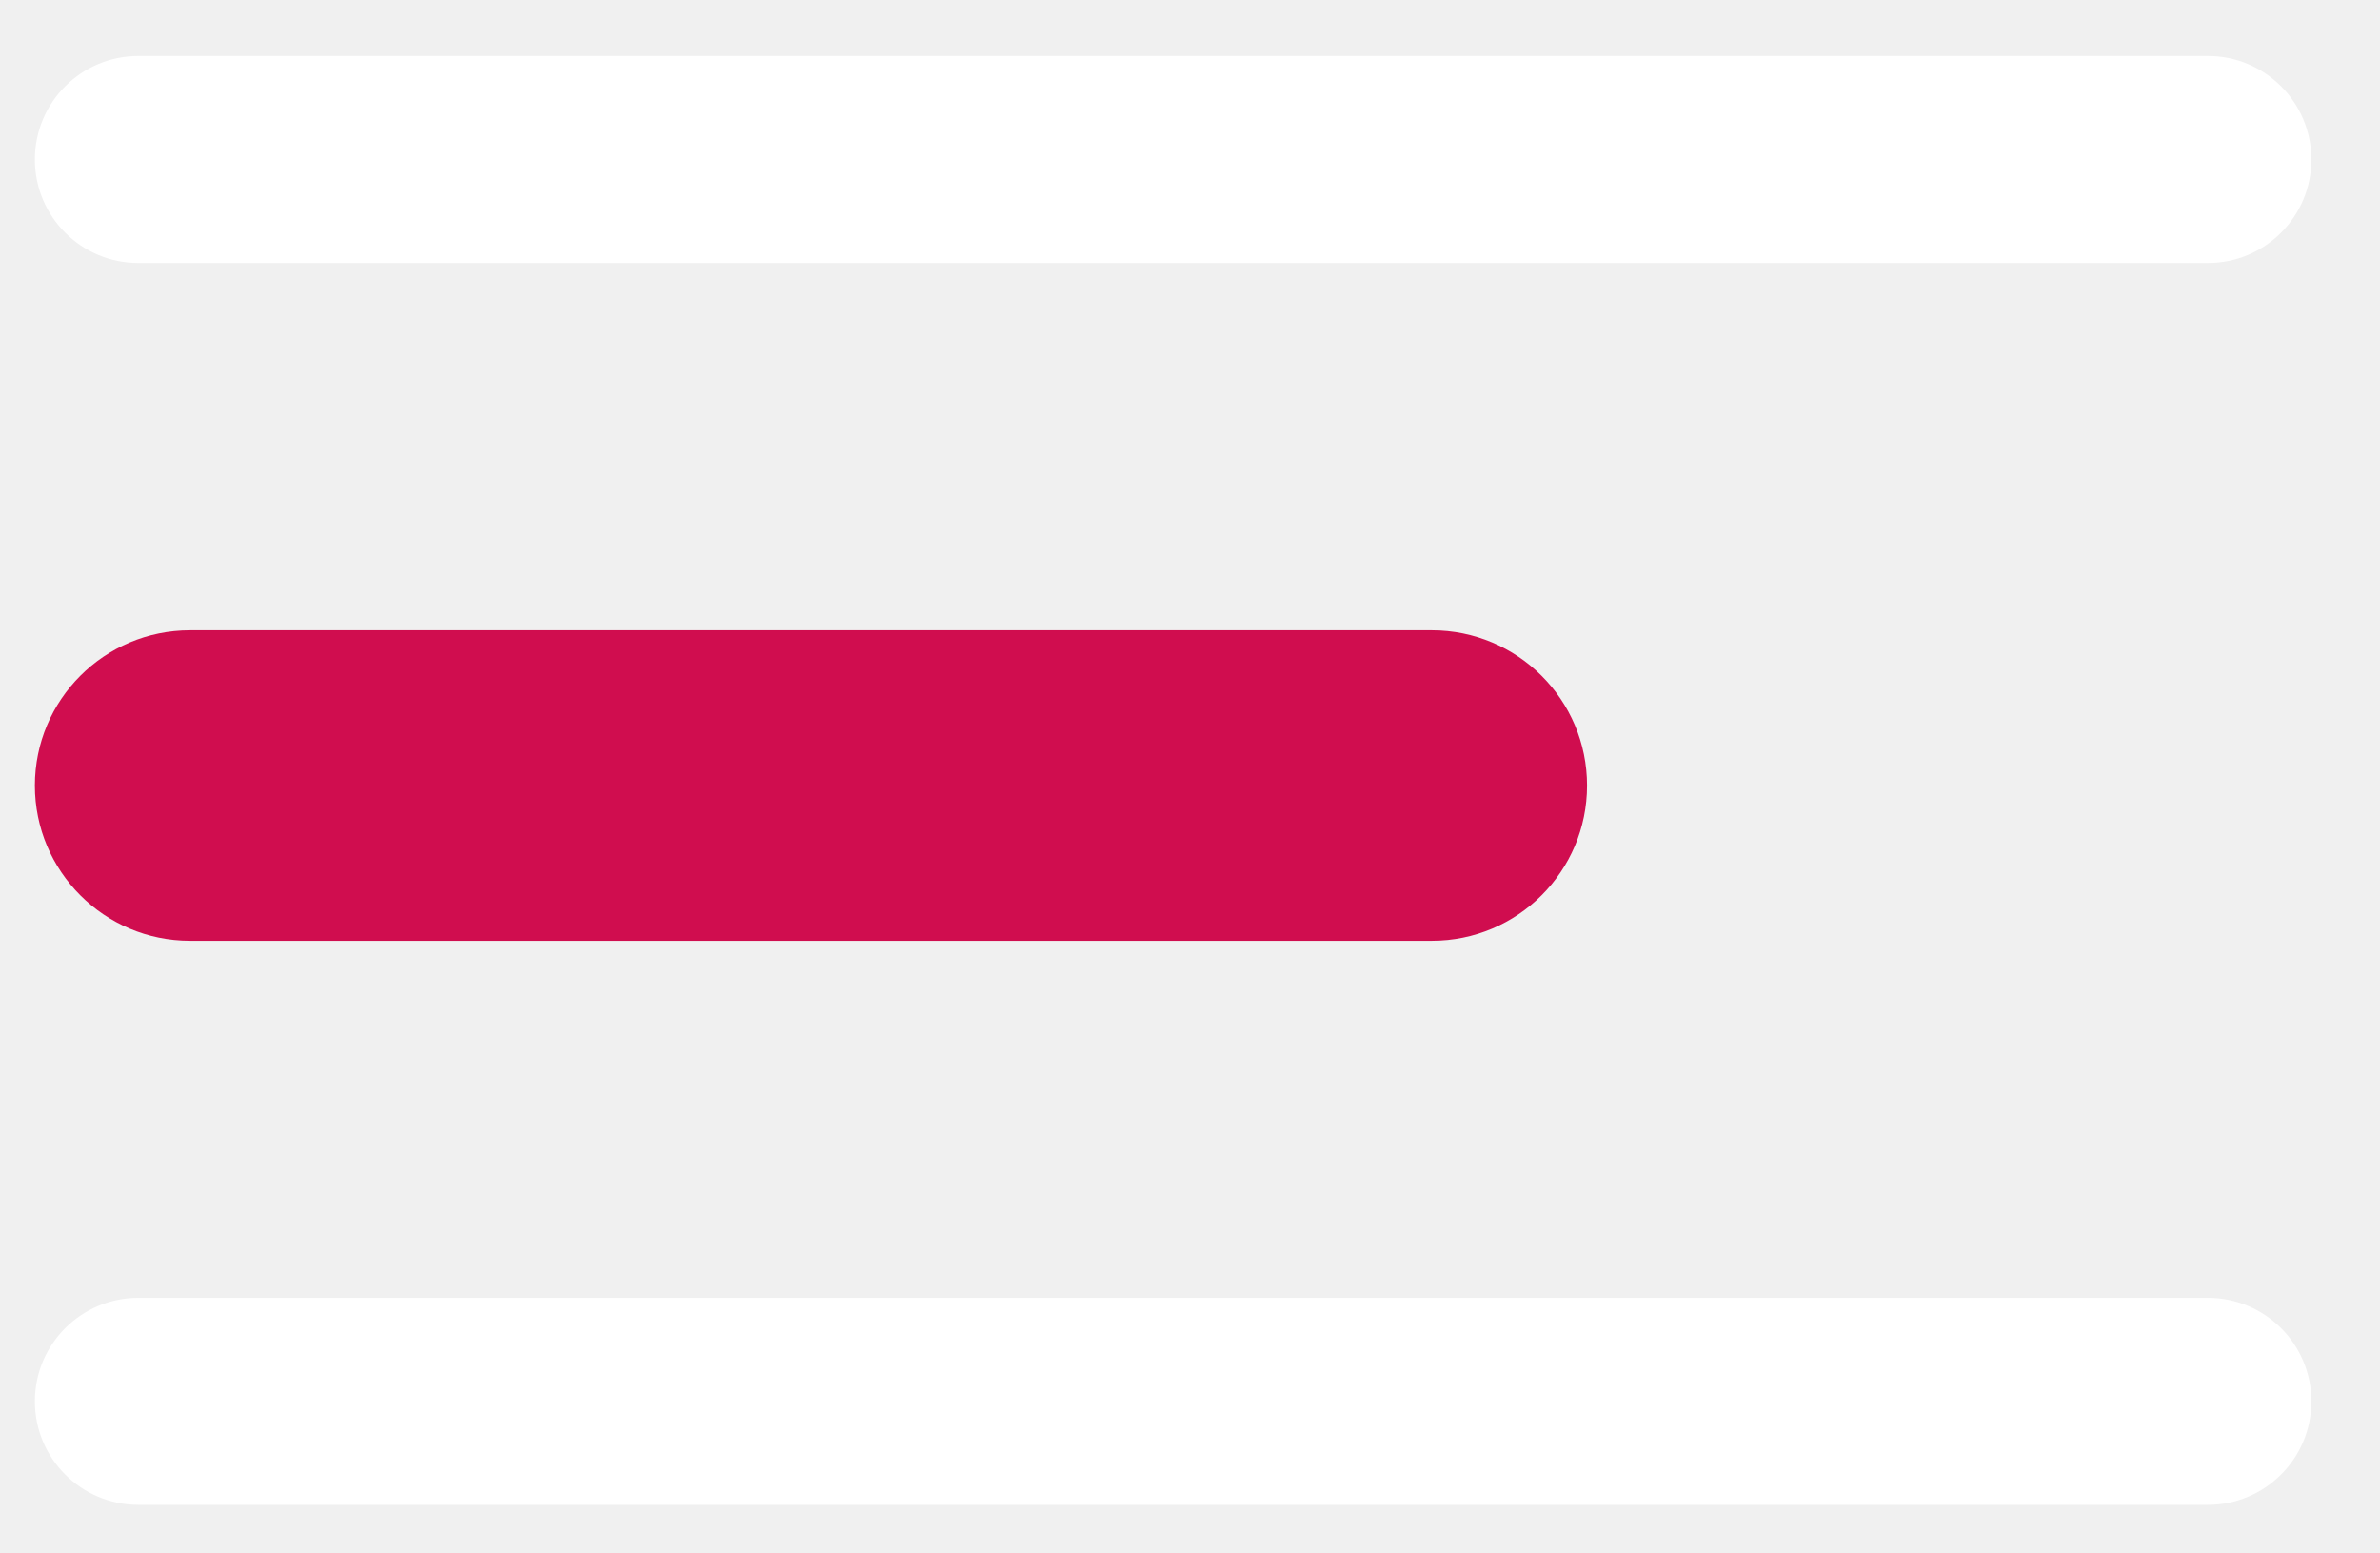
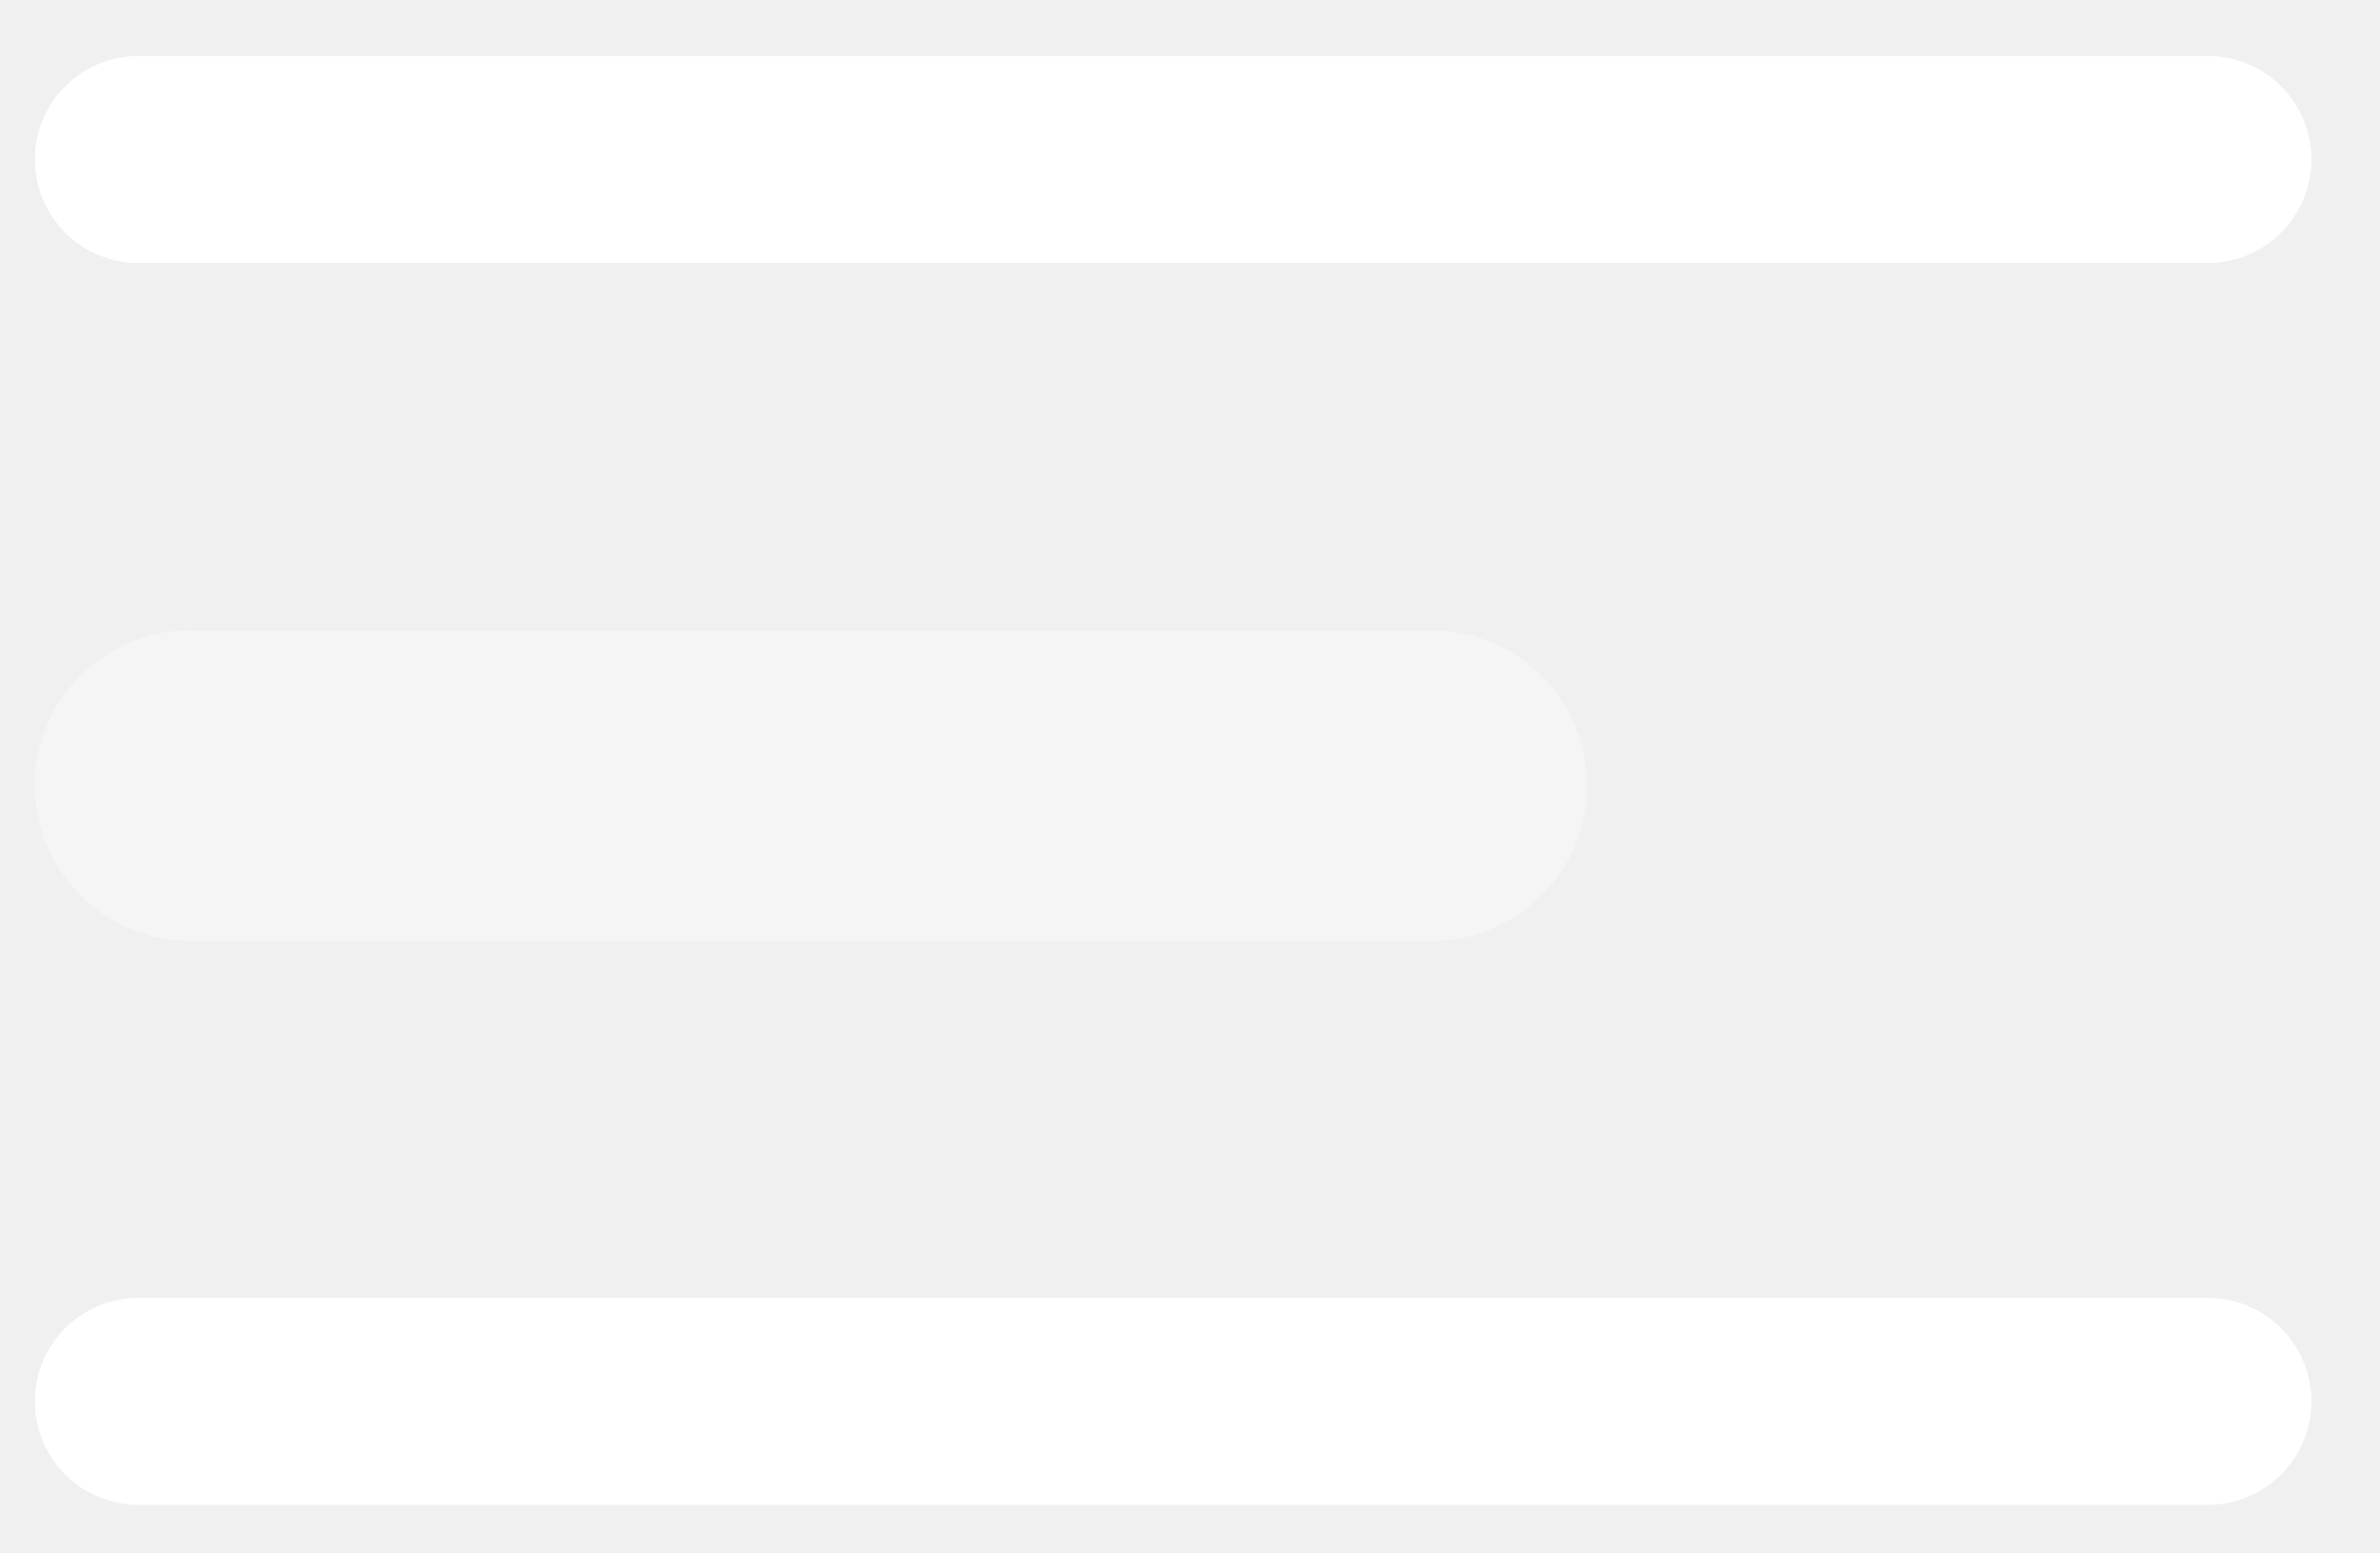
<svg xmlns="http://www.w3.org/2000/svg" width="23" height="15" viewBox="0 0 23 15" fill="none">
  <rect x="0.337" y="0.541" width="22" height="2" rx="1" fill="white" />
-   <rect x="0.337" y="6.09" width="15" height="3" rx="1.5" fill="#D00D4F" />
+   <rect x="0.337" y="6.09" width="15" height="3" rx="1.5" fill="#f5f5f5" />
  <rect x="0.337" y="12.54" width="22" height="2" rx="1" fill="white" />
</svg>
